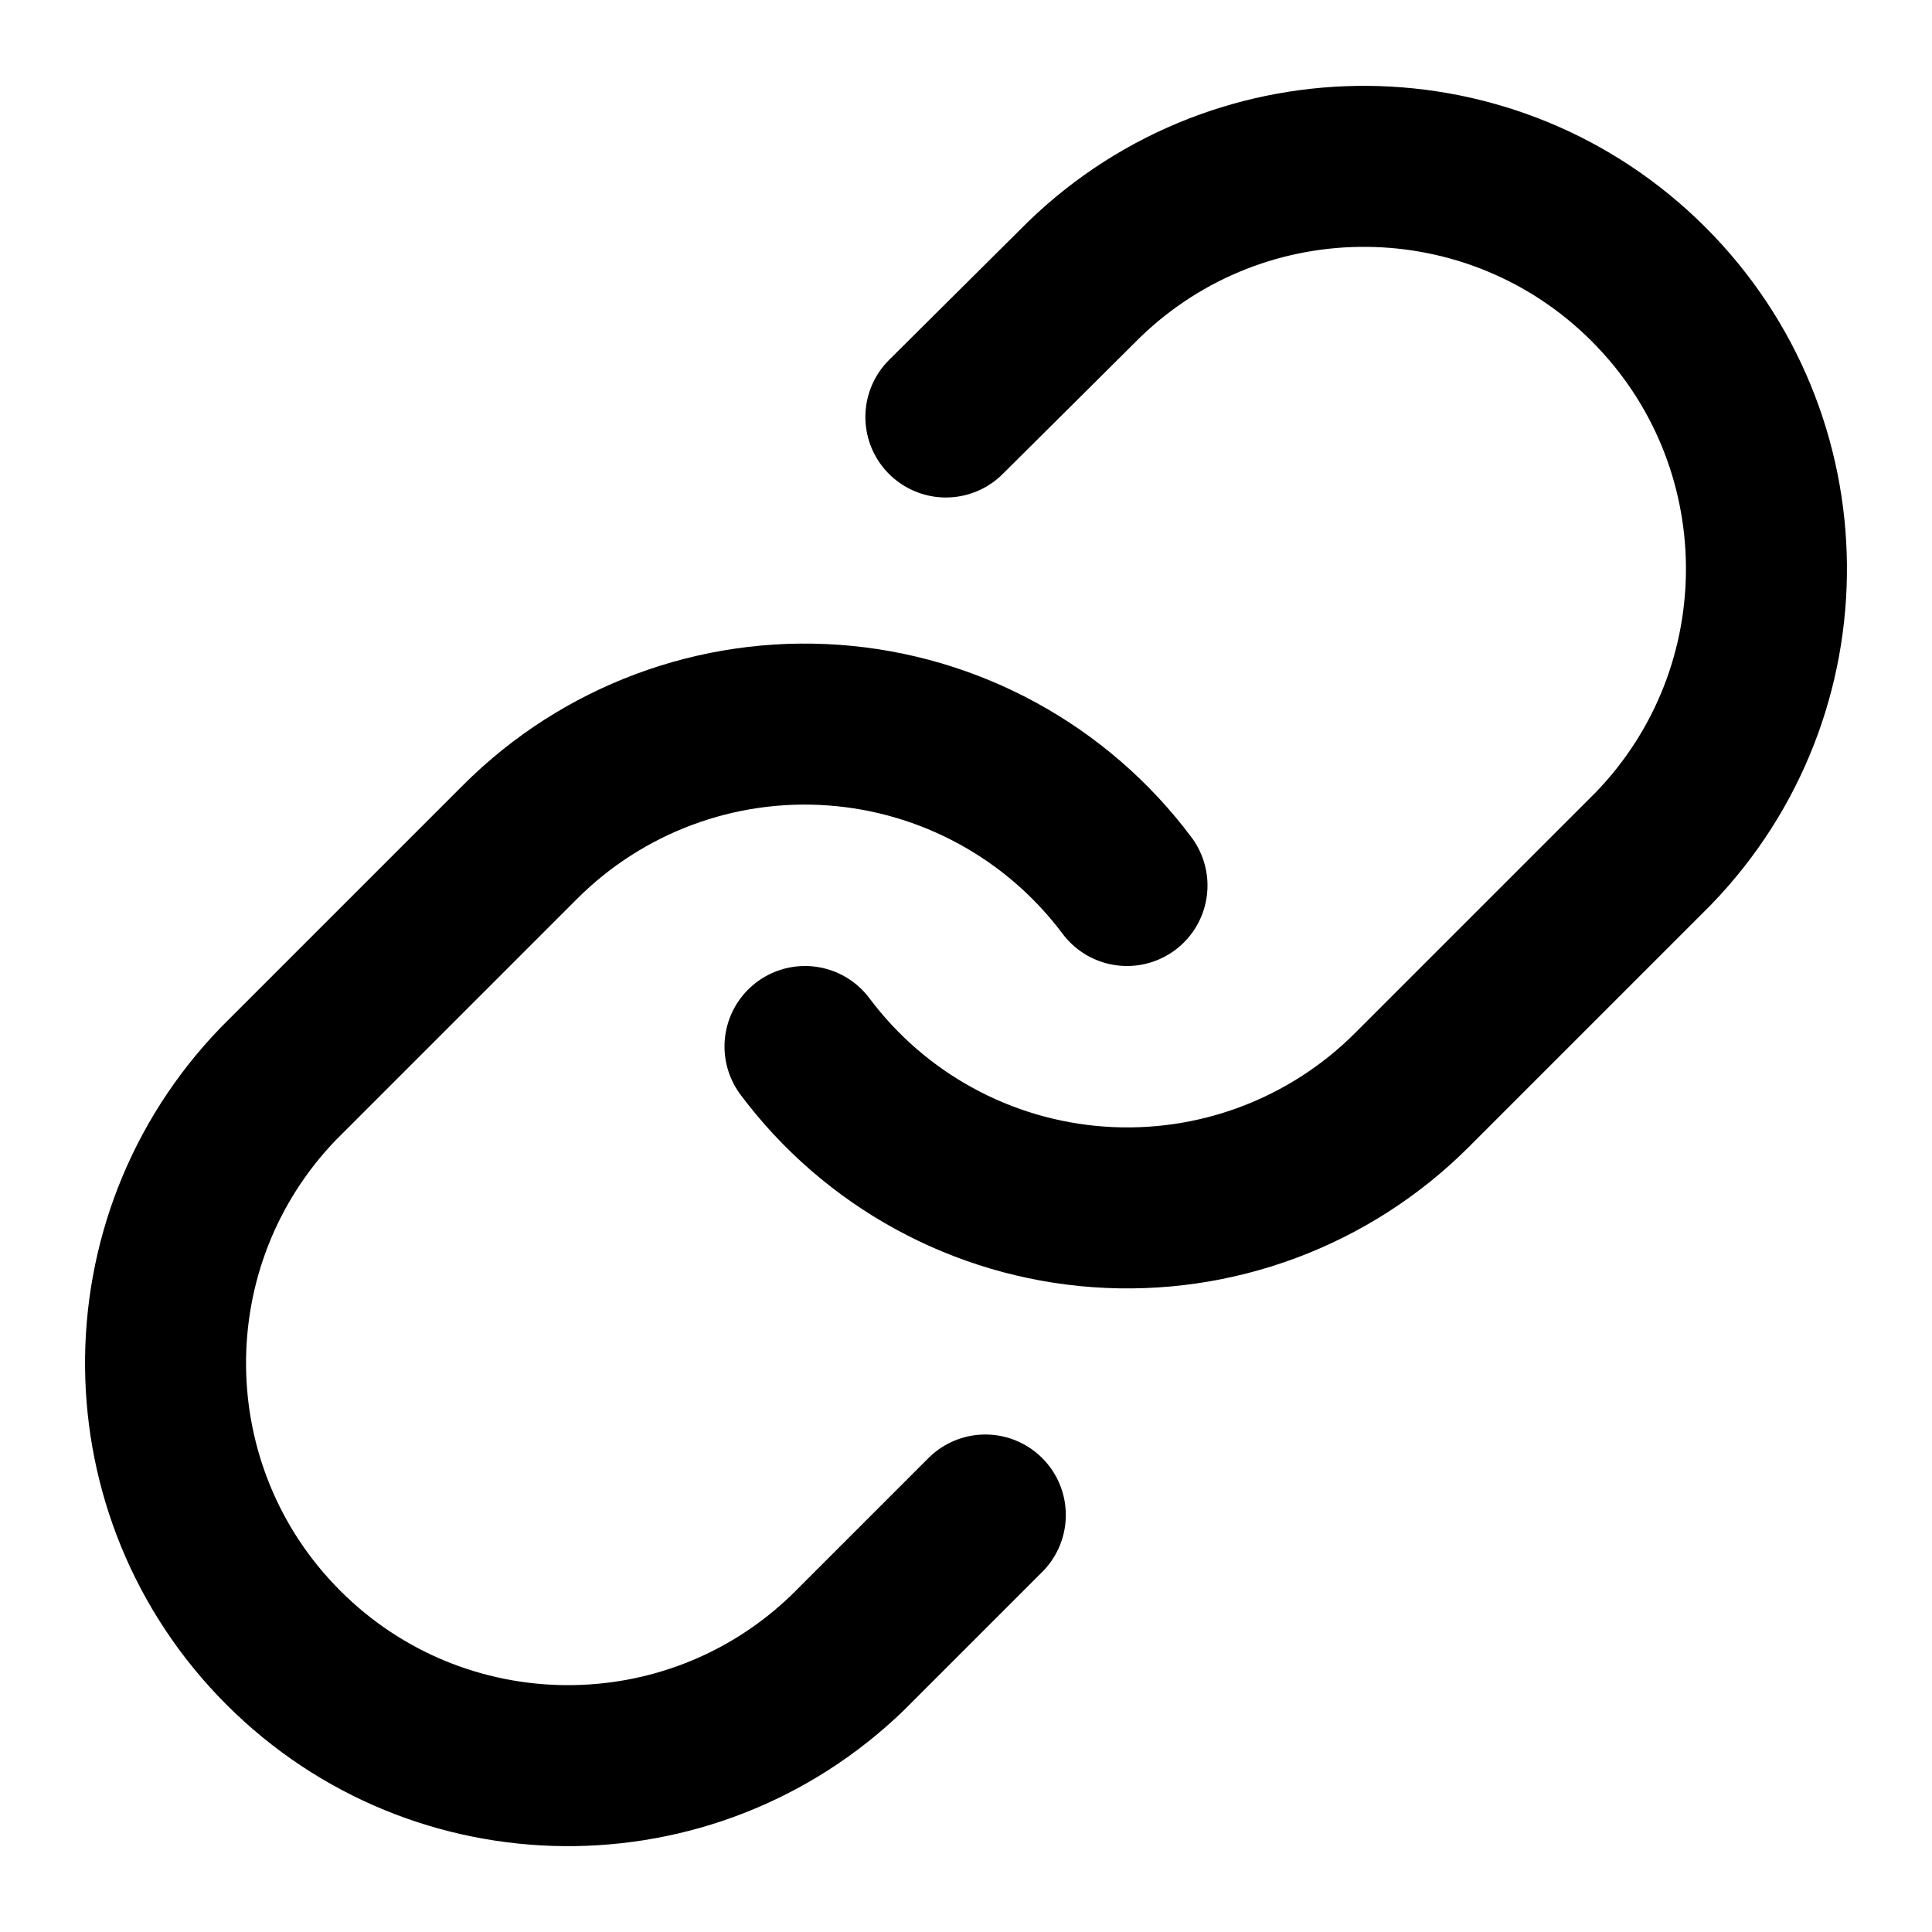
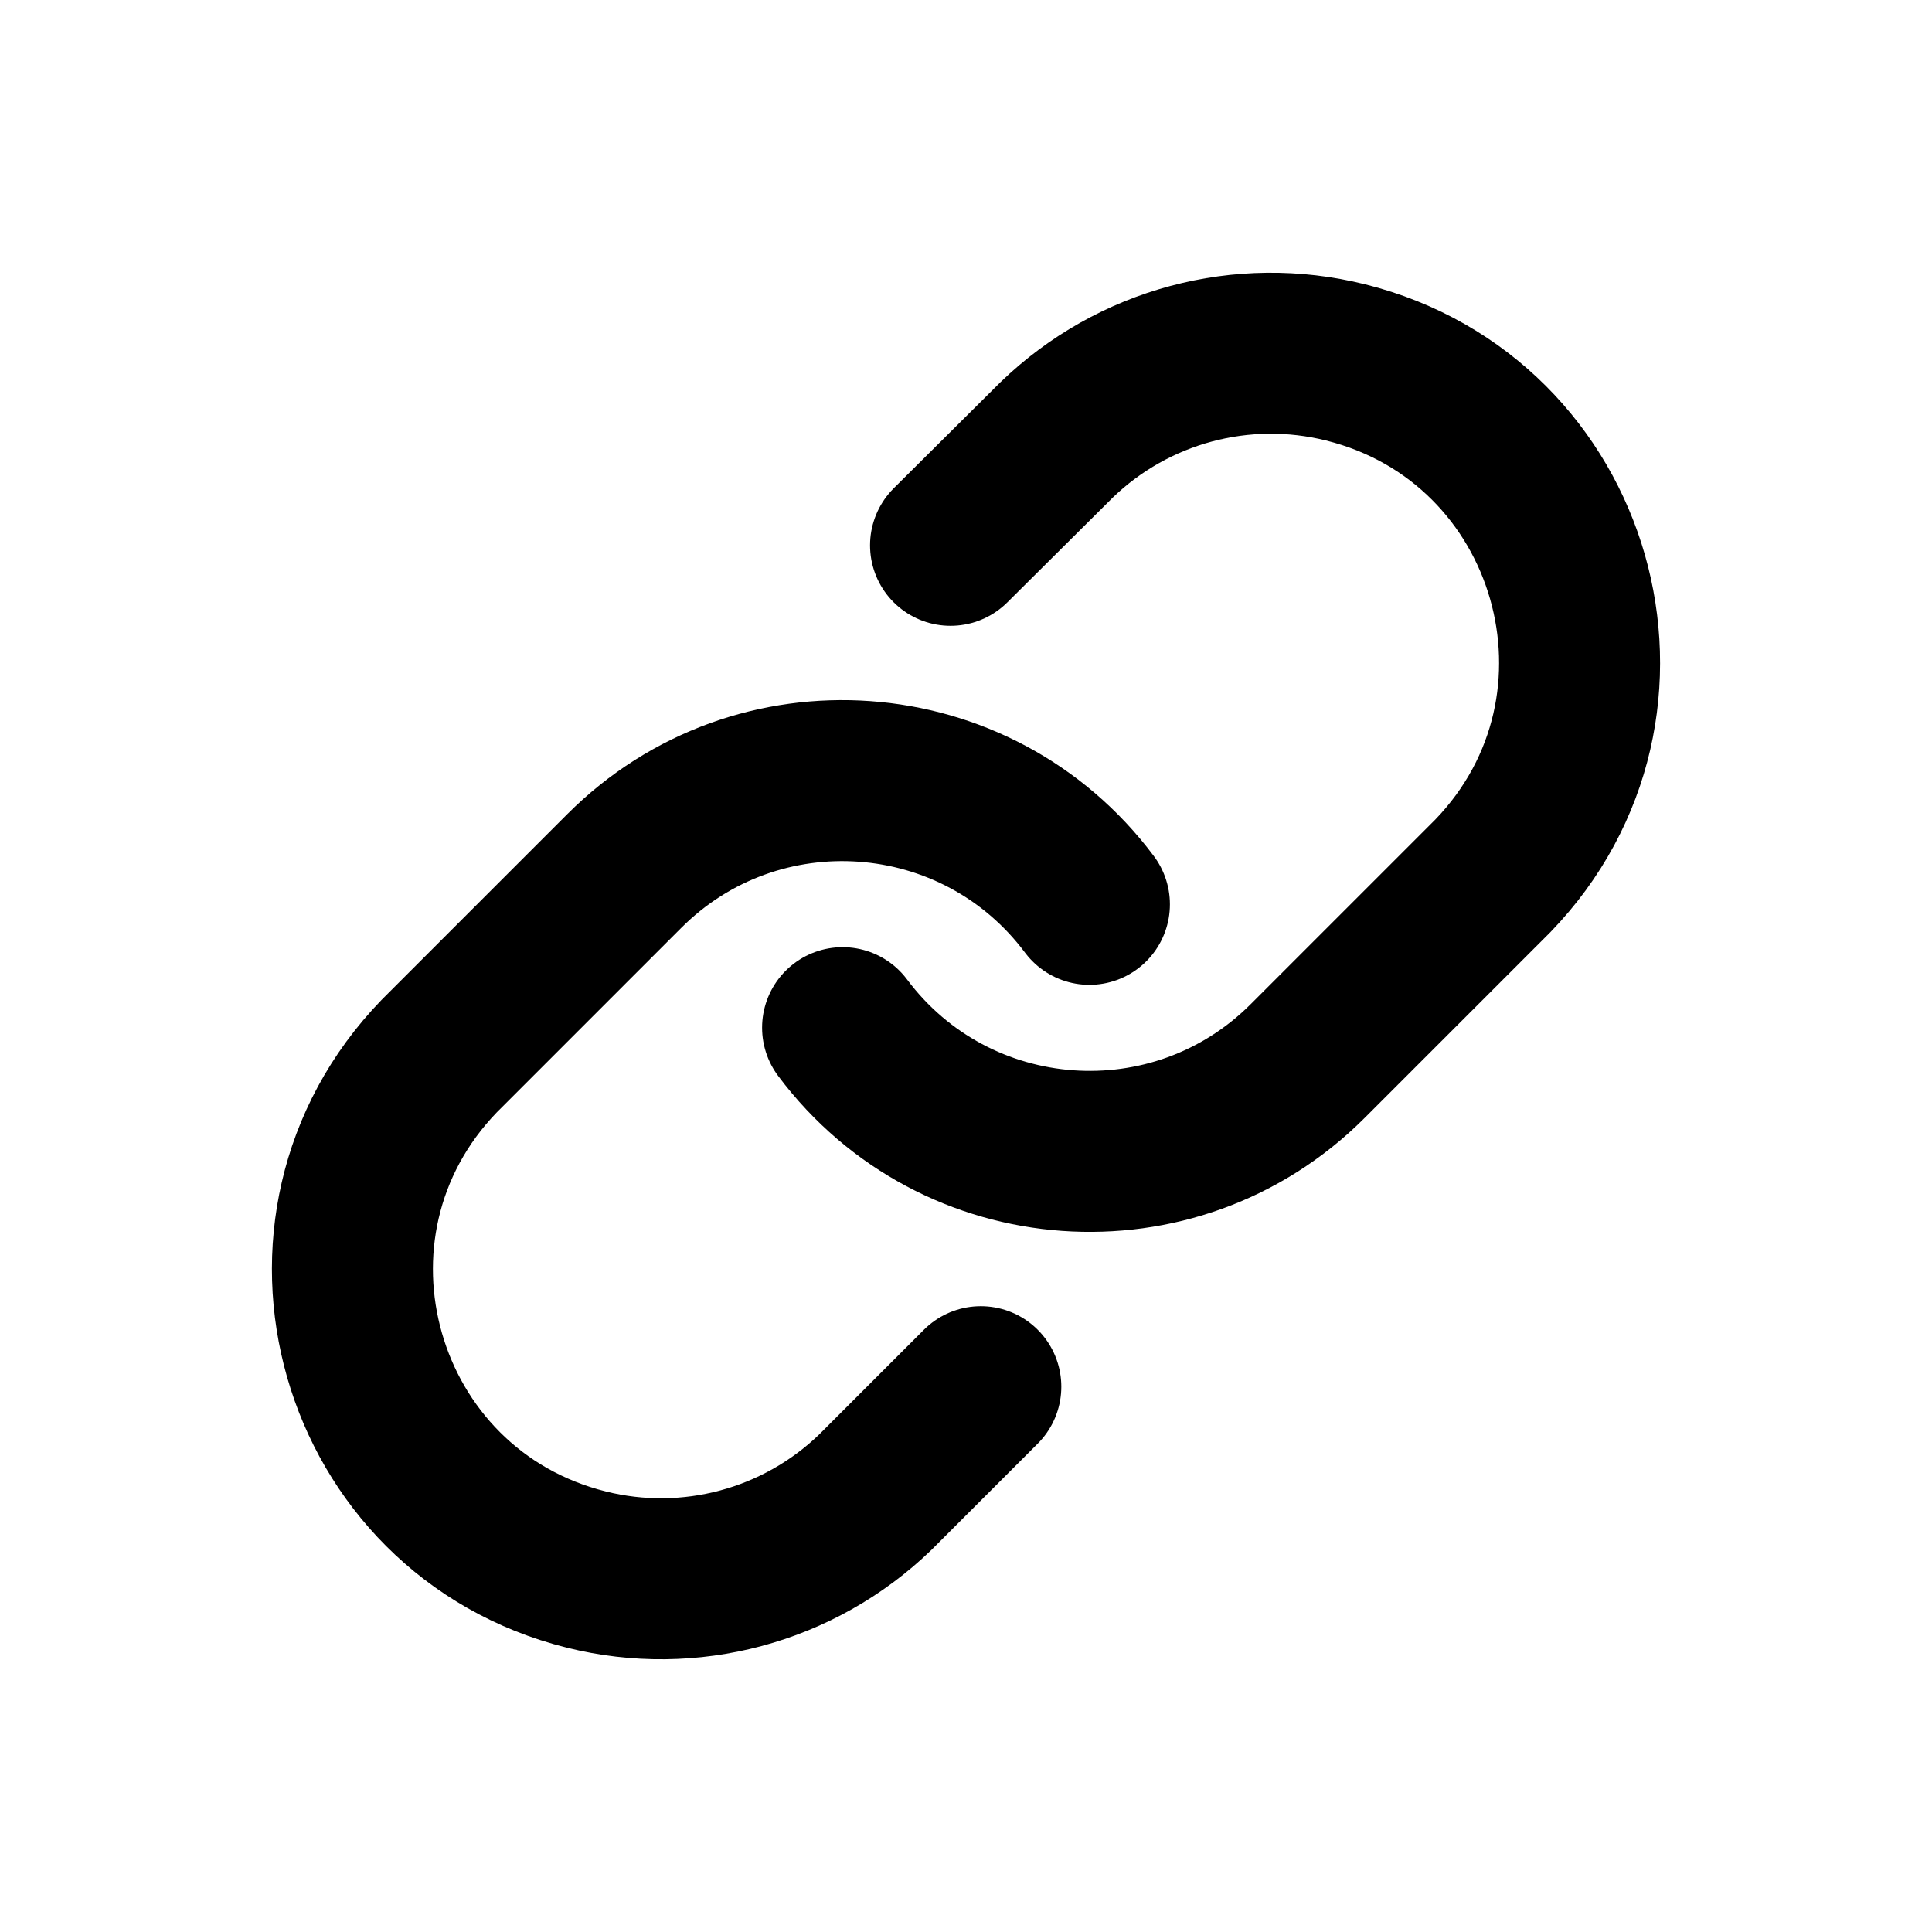
<svg xmlns="http://www.w3.org/2000/svg" width="24" height="24" viewBox="0 0 24 24" fill="none" stroke="#000000" stroke-width="2" stroke-linecap="round" stroke-linejoin="round" class="lucide lucide-link-icon lucide-link">
-   <g transform="matrix(1, 0, 0, 1, -8.366024, 5.915506)">
-     <path d="M 18.366 7.084 C 20.191 9.523 23.753 9.779 25.906 7.624 L 28.906 4.624 C 31.58 1.856 30.254 -2.769 26.52 -3.7 C 24.847 -4.118 23.077 -3.643 21.836 -2.446 L 20.116 -0.736" style="stroke-width: 4px; stroke: rgb(255, 255, 255);" />
-     <path d="M 22.366 5.084 C 20.542 2.646 16.979 2.39 14.826 4.544 L 11.826 7.544 C 9.152 10.313 10.478 14.938 14.213 15.869 C 15.886 16.287 17.656 15.812 18.896 14.614 L 20.606 12.904" style="stroke-width: 4px; stroke: rgb(255, 255, 255);" />
-   </g>
-   <path d="M10 13a5 5 0 0 0 7.54.54l3-3a5 5 0 0 0-7.07-7.07l-1.72 1.71" />
-   <path d="M14 11a5 5 0 0 0-7.54-.54l-3 3a5 5 0 0 0 7.07 7.07l1.71-1.71" />
+   <rect style="stroke-width: 1px; stroke: none; fill: rgb(255, 255, 255);" x="0" y="0" width="24" height="24" rx="4" ry="4" />
+   <path d="M 10.467 12.766 C 11.865 14.635 14.595 14.831 16.245 13.18 L 18.544 10.881 C 20.593 8.76 19.577 5.216 16.715 4.502 C 15.433 4.182 14.077 4.546 13.126 5.464 L 11.808 6.774" style="" />
+   <path d="M 13.533 11.234 C 12.135 9.365 9.405 9.169 7.755 10.82 L 5.456 13.119 C 3.407 15.24 4.423 18.784 7.285 19.498 C 8.567 19.818 9.923 19.454 10.874 18.536 L 12.184 17.226" style="" />
</svg>
